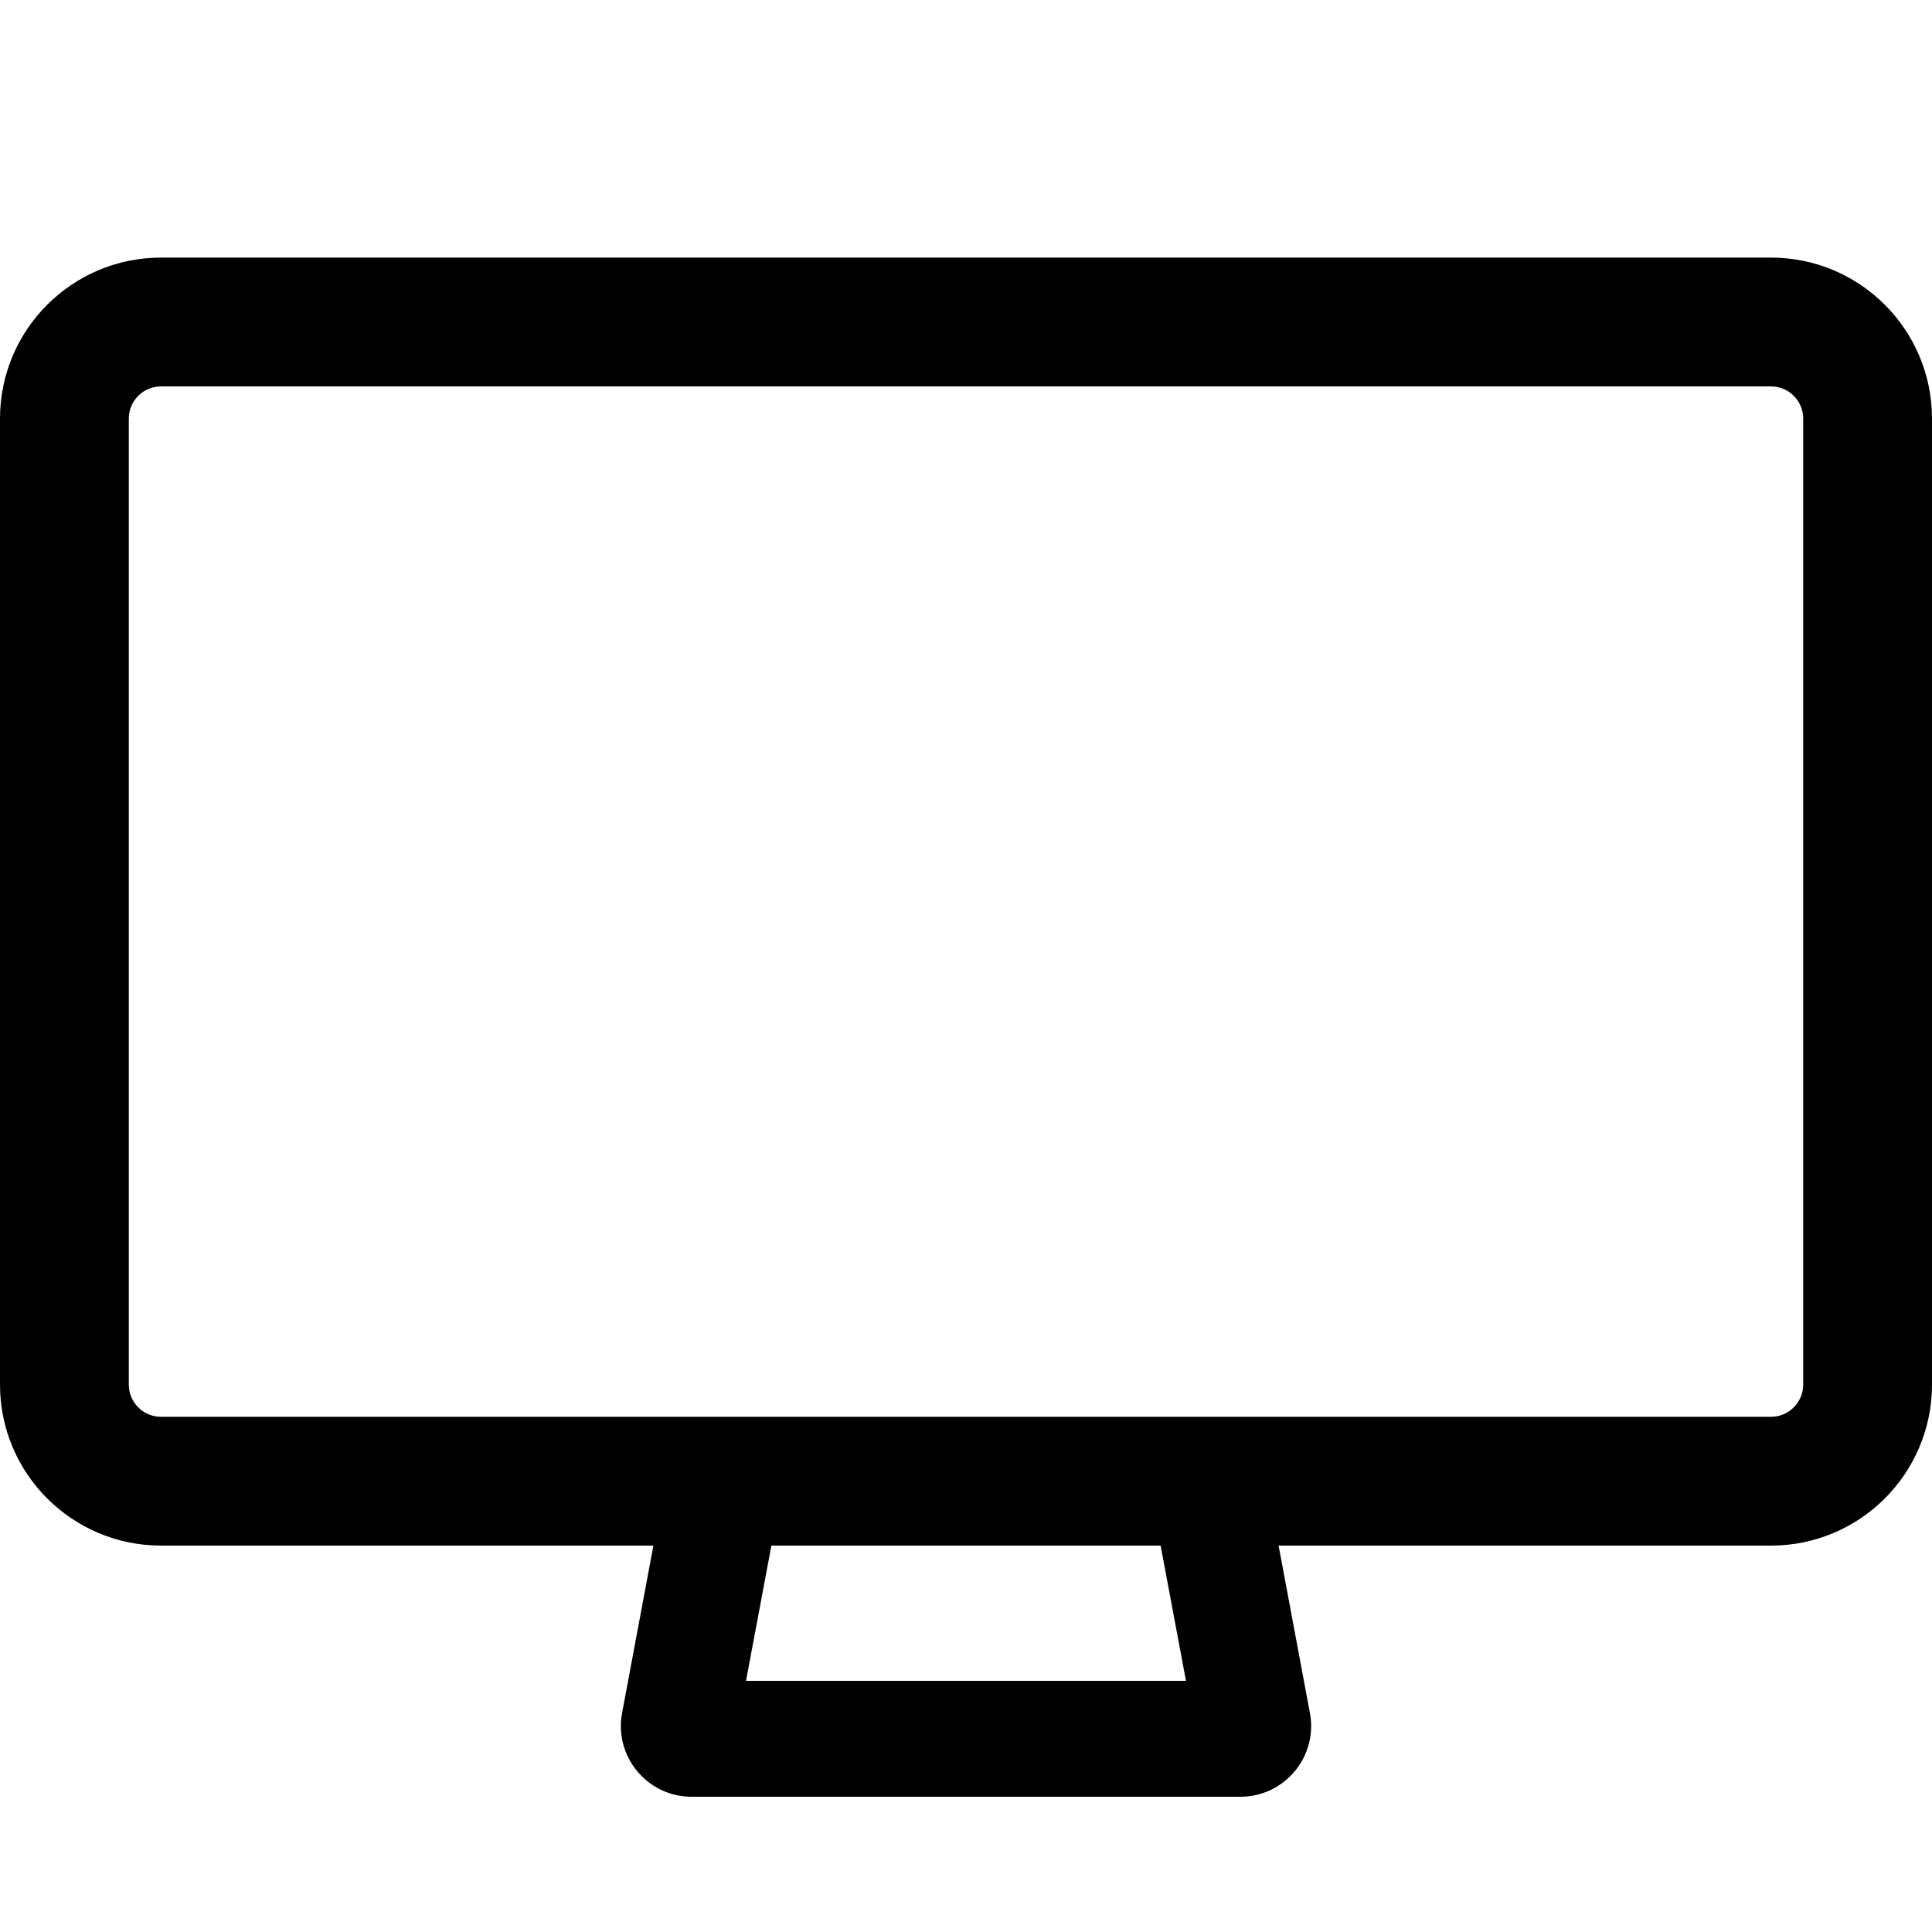
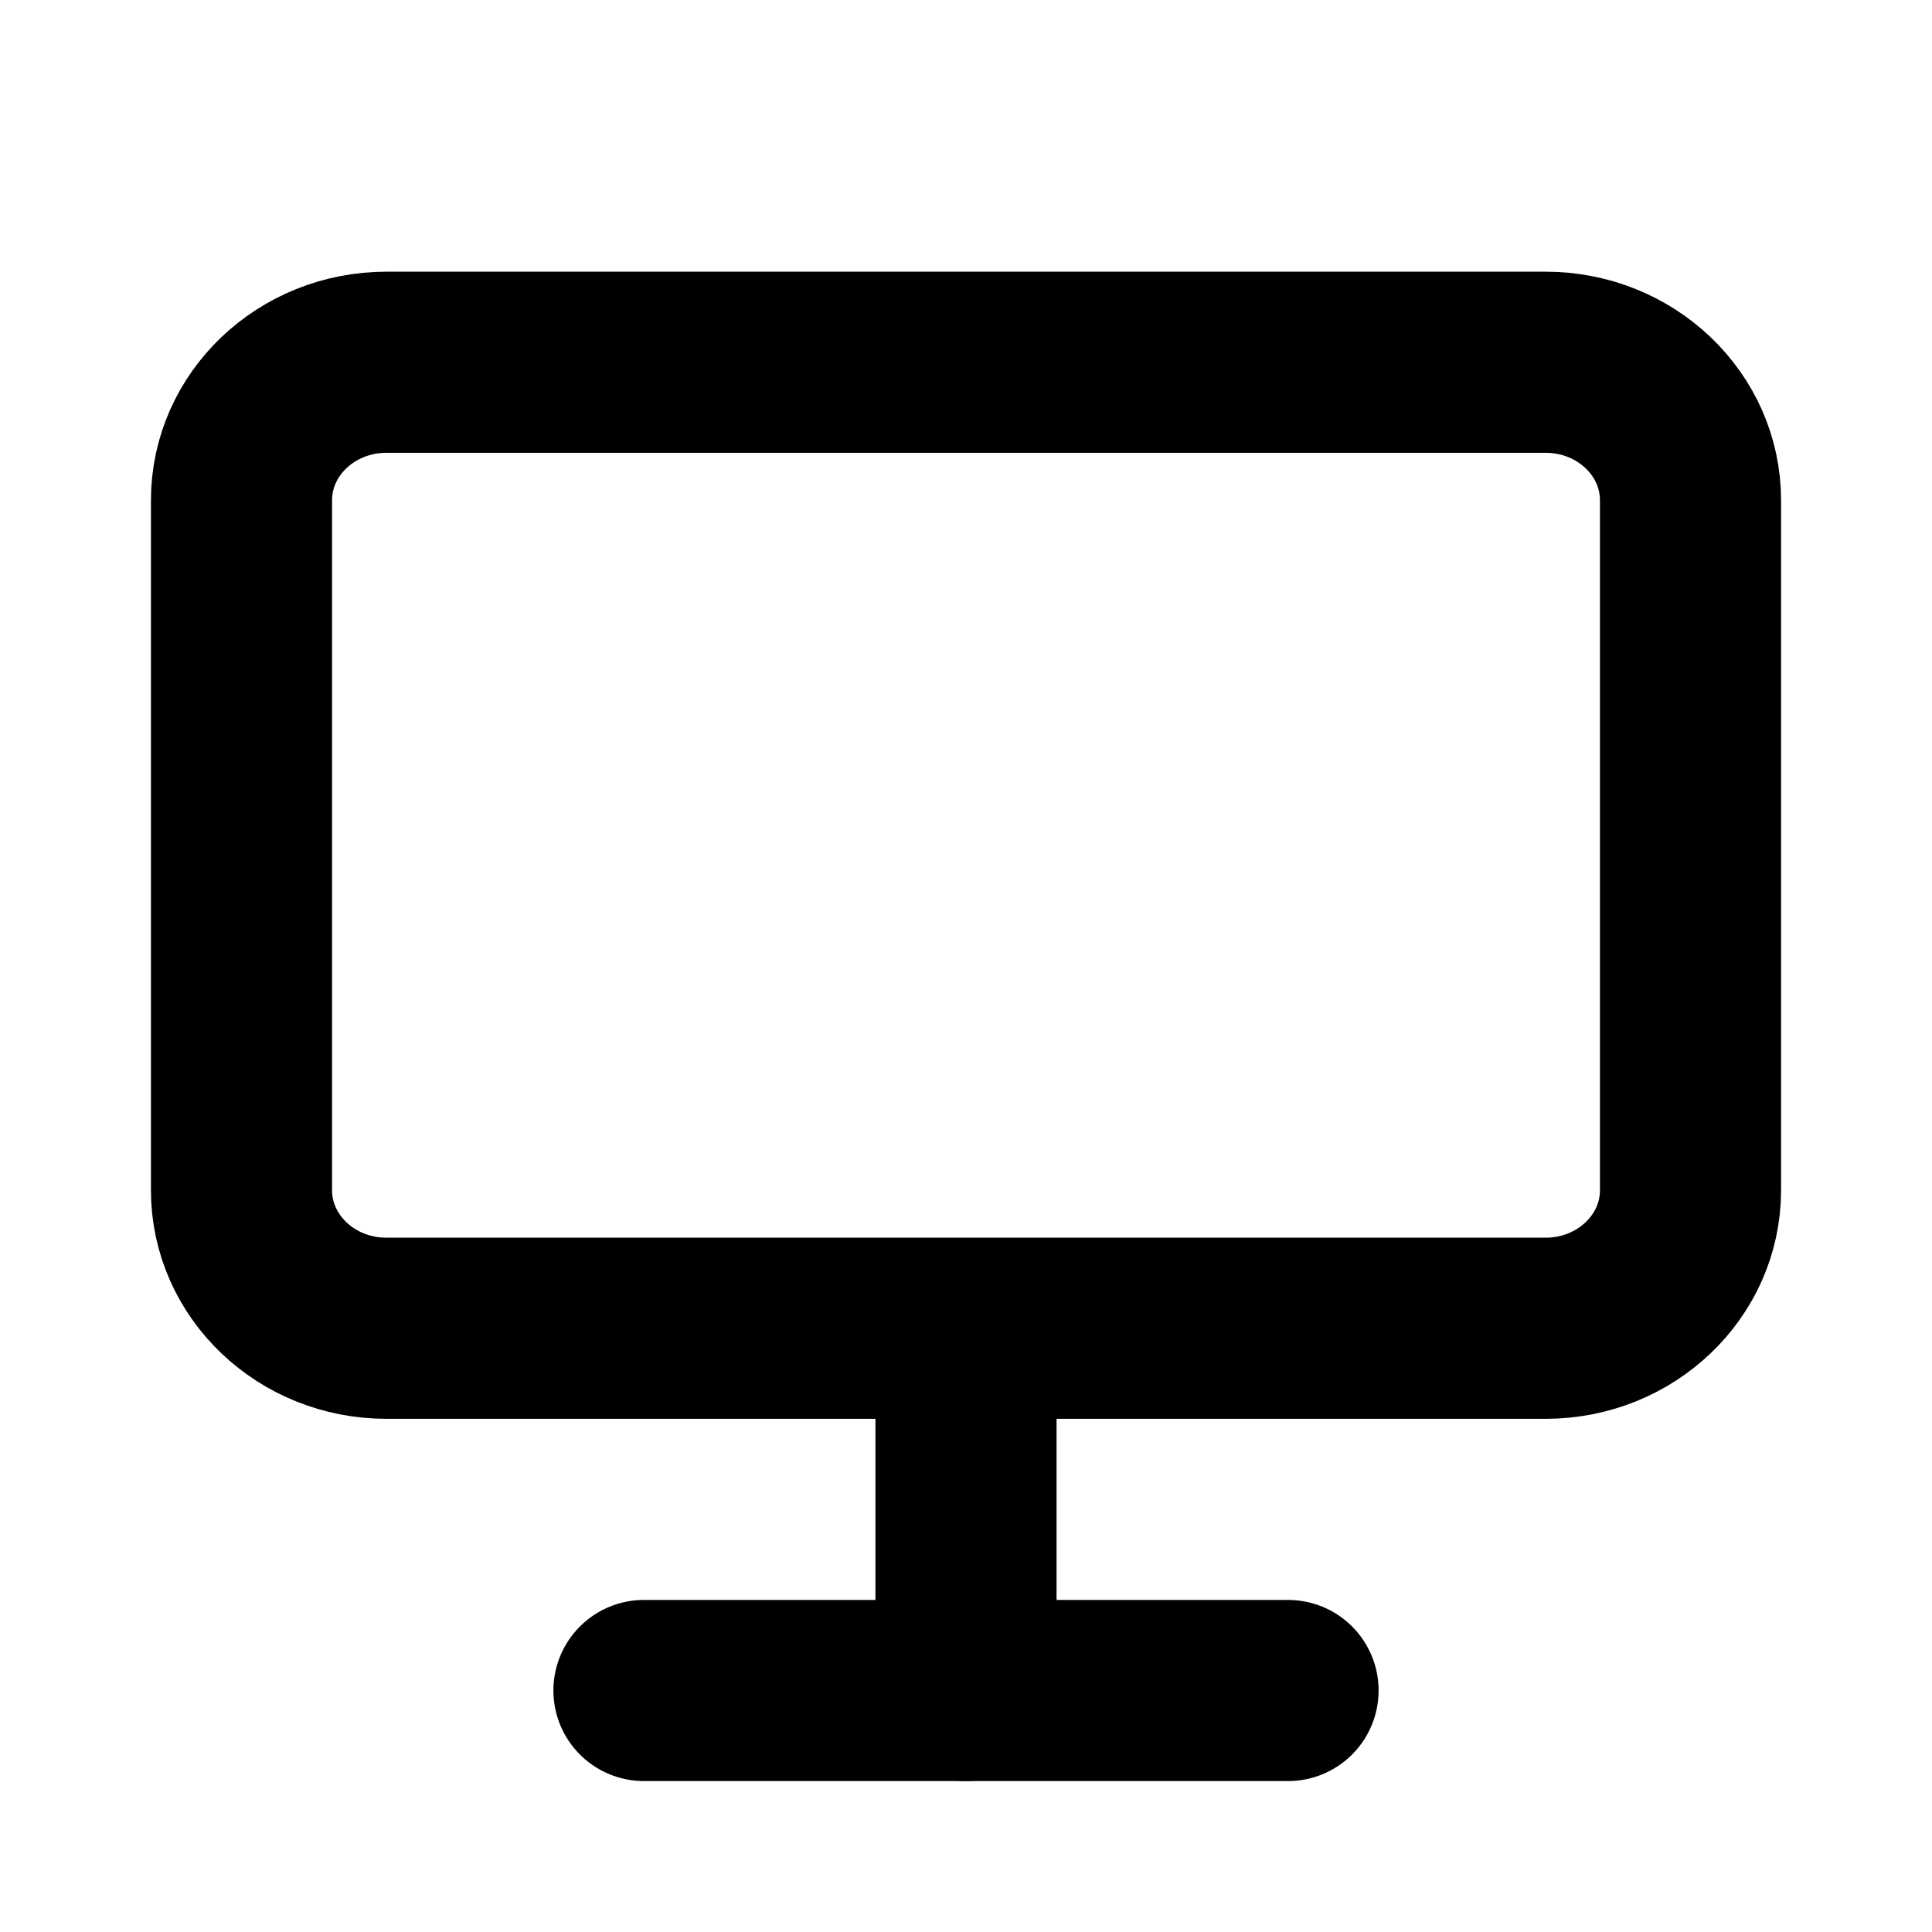
- <svg xmlns="http://www.w3.org/2000/svg" width="15" height="15" viewBox="0 0 15 15" fill="none">
-   <path fill-rule="evenodd" clip-rule="evenodd" d="M1 3.25C1 3.112 1.112 3 1.25 3H13.75C13.888 3 14 3.112 14 3.25V10.75C14 10.888 13.888 11 13.75 11H1.25C1.112 11 1 10.888 1 10.75V3.25ZM1.25 2C0.56 2 0 2.56 0 3.25V10.75C0 11.44 0.56 12 1.25 12H5.073L4.83 13.299C4.766 13.637 5.026 13.95 5.37 13.95H9.63C9.974 13.95 10.234 13.637 10.17 13.299L9.927 12H13.75C14.44 12 15 11.44 15 10.75V3.25C15 2.56 14.44 2 13.75 2H1.25ZM9.011 12H5.989L5.792 13.05H9.208L9.011 12Z" fill="currentColor" />
+ <svg xmlns="http://www.w3.org/2000/svg" width="16" height="16" viewBox="0 0 16 16" fill="none">
+   <path d="M12.8 3H3.2C2.537 3 2 3.512 2 4.143V9.857C2 10.488 2.537 11 3.2 11H12.8C13.463 11 14 10.488 14 9.857V4.143C14 3.512 13.463 3 12.8 3Z" stroke="black" stroke-width="1.5" stroke-linecap="round" stroke-linejoin="round" />
+   <path d="M5.333 14H10.667" stroke="black" stroke-width="1.5" stroke-linecap="round" stroke-linejoin="round" />
+   <path d="M8 11.333V14" stroke="black" stroke-width="1.5" stroke-linecap="round" stroke-linejoin="round" />
</svg>
